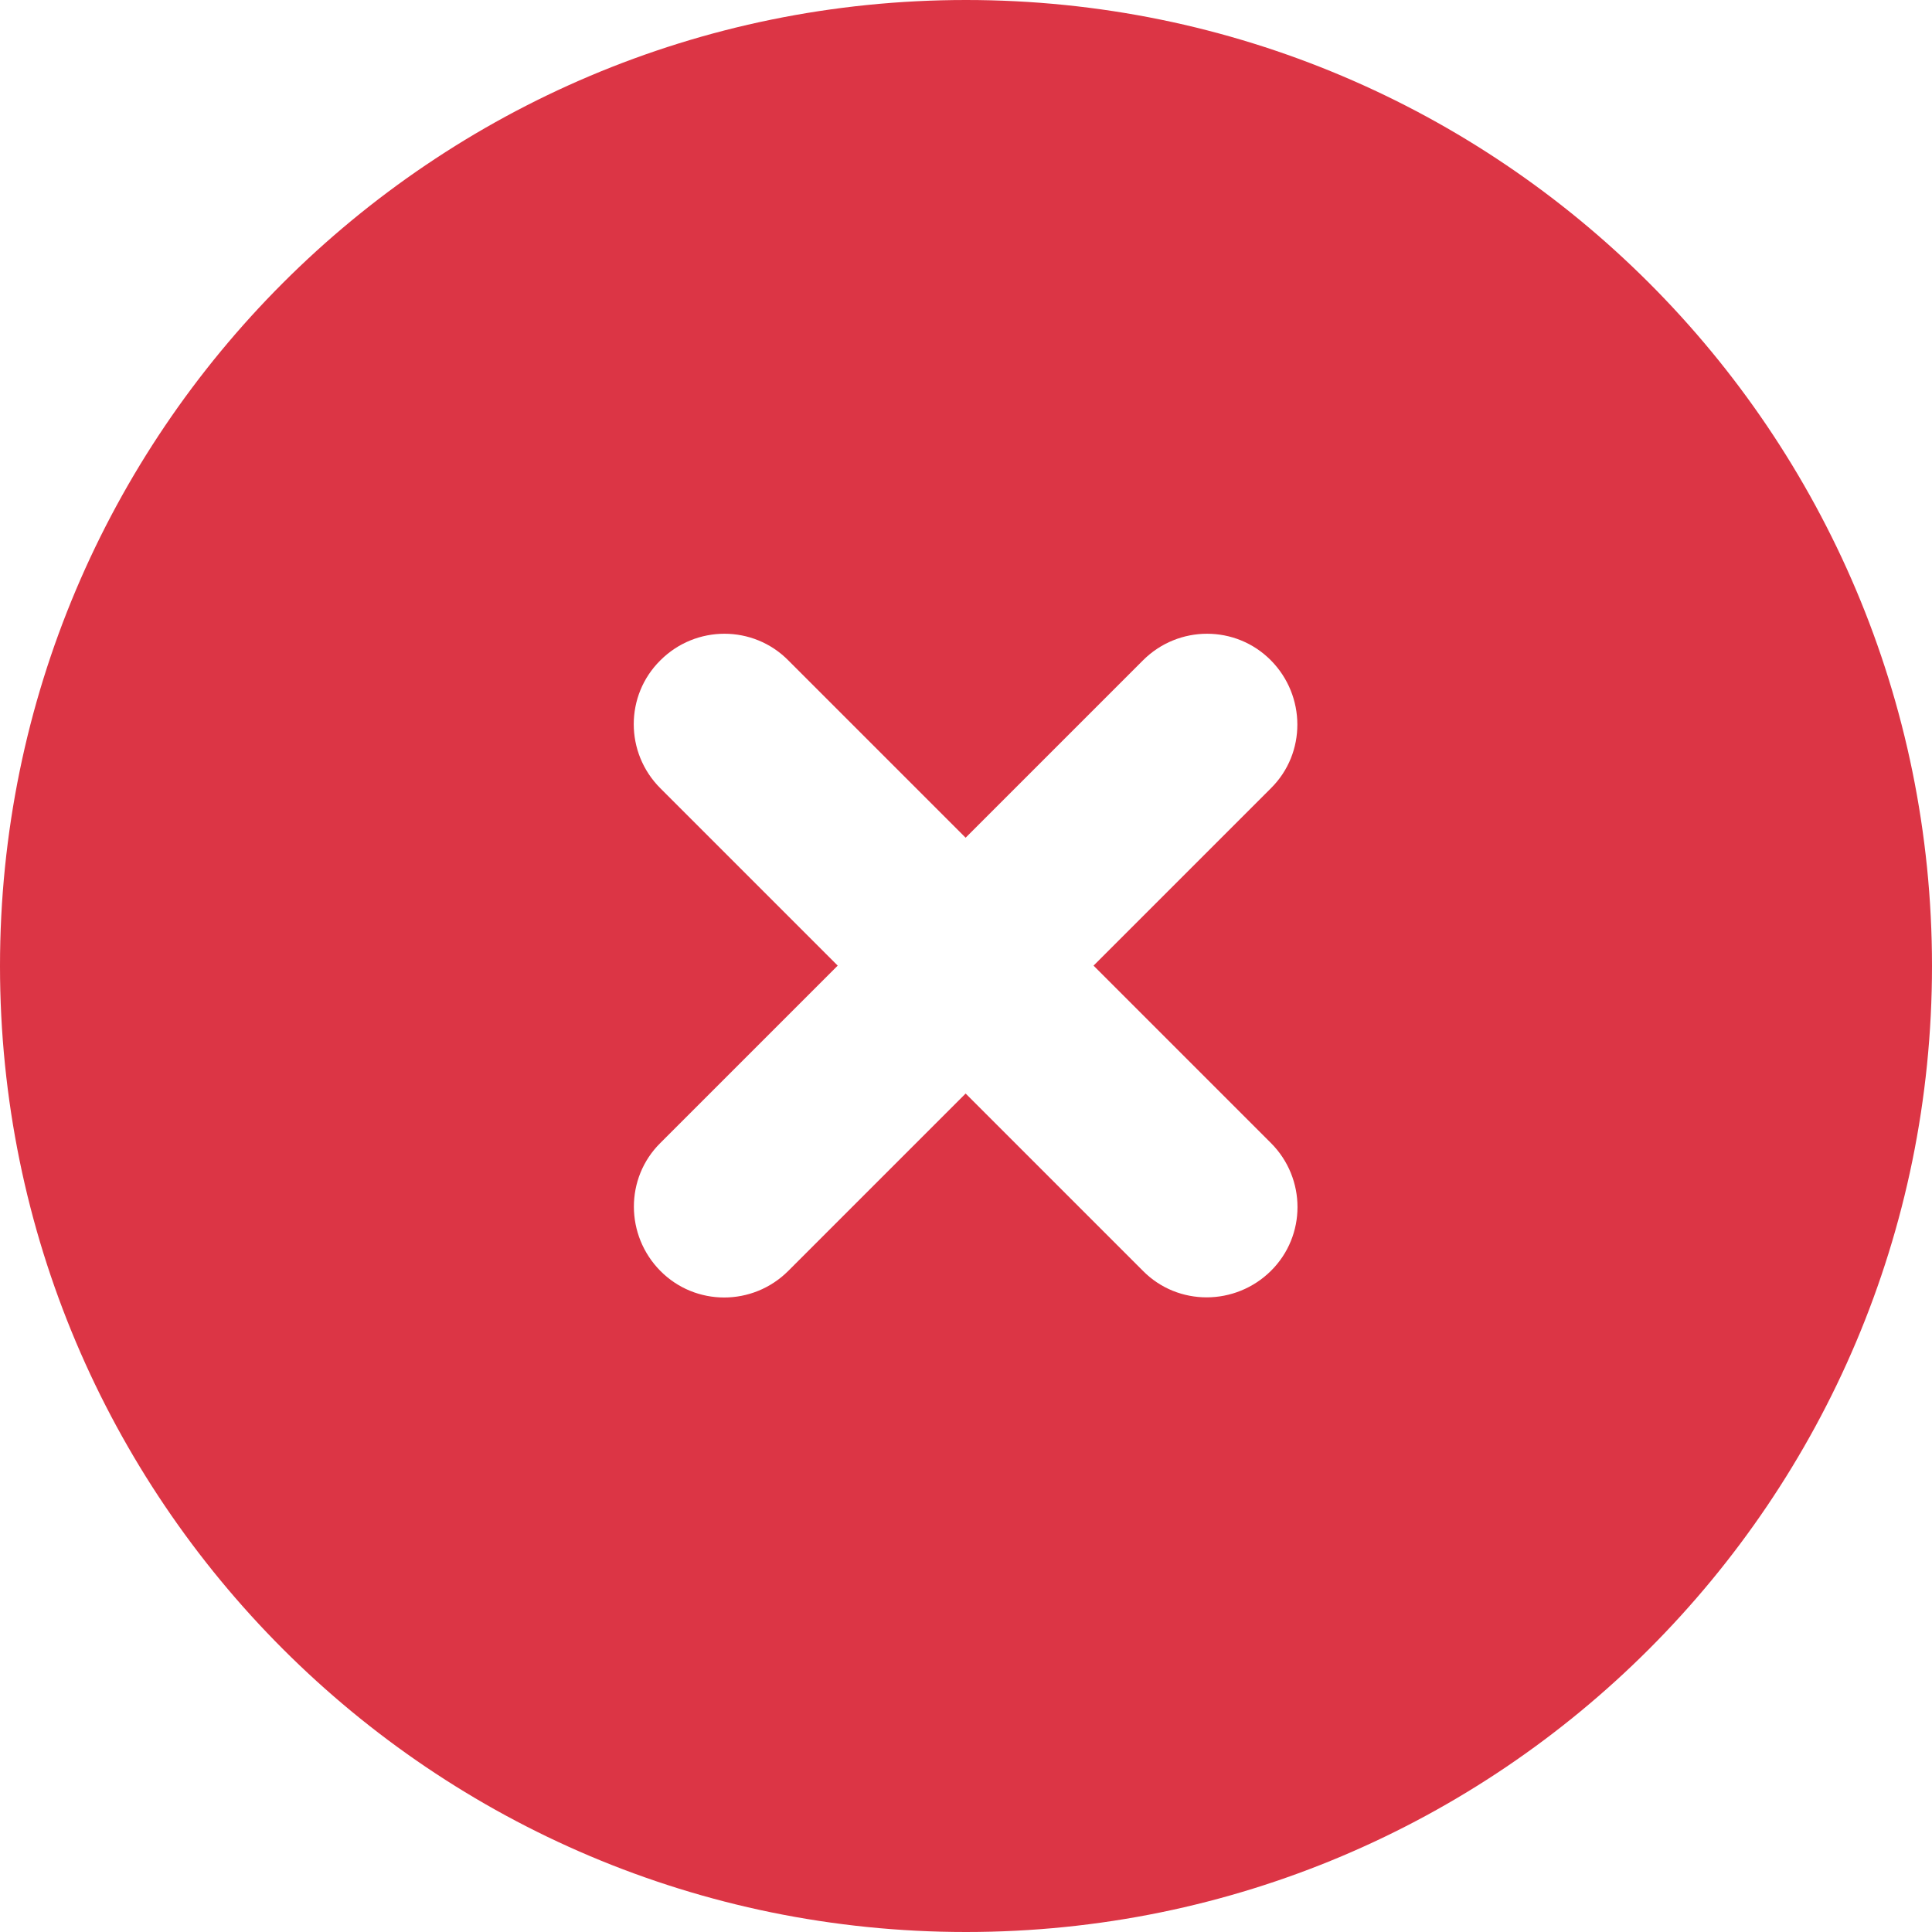
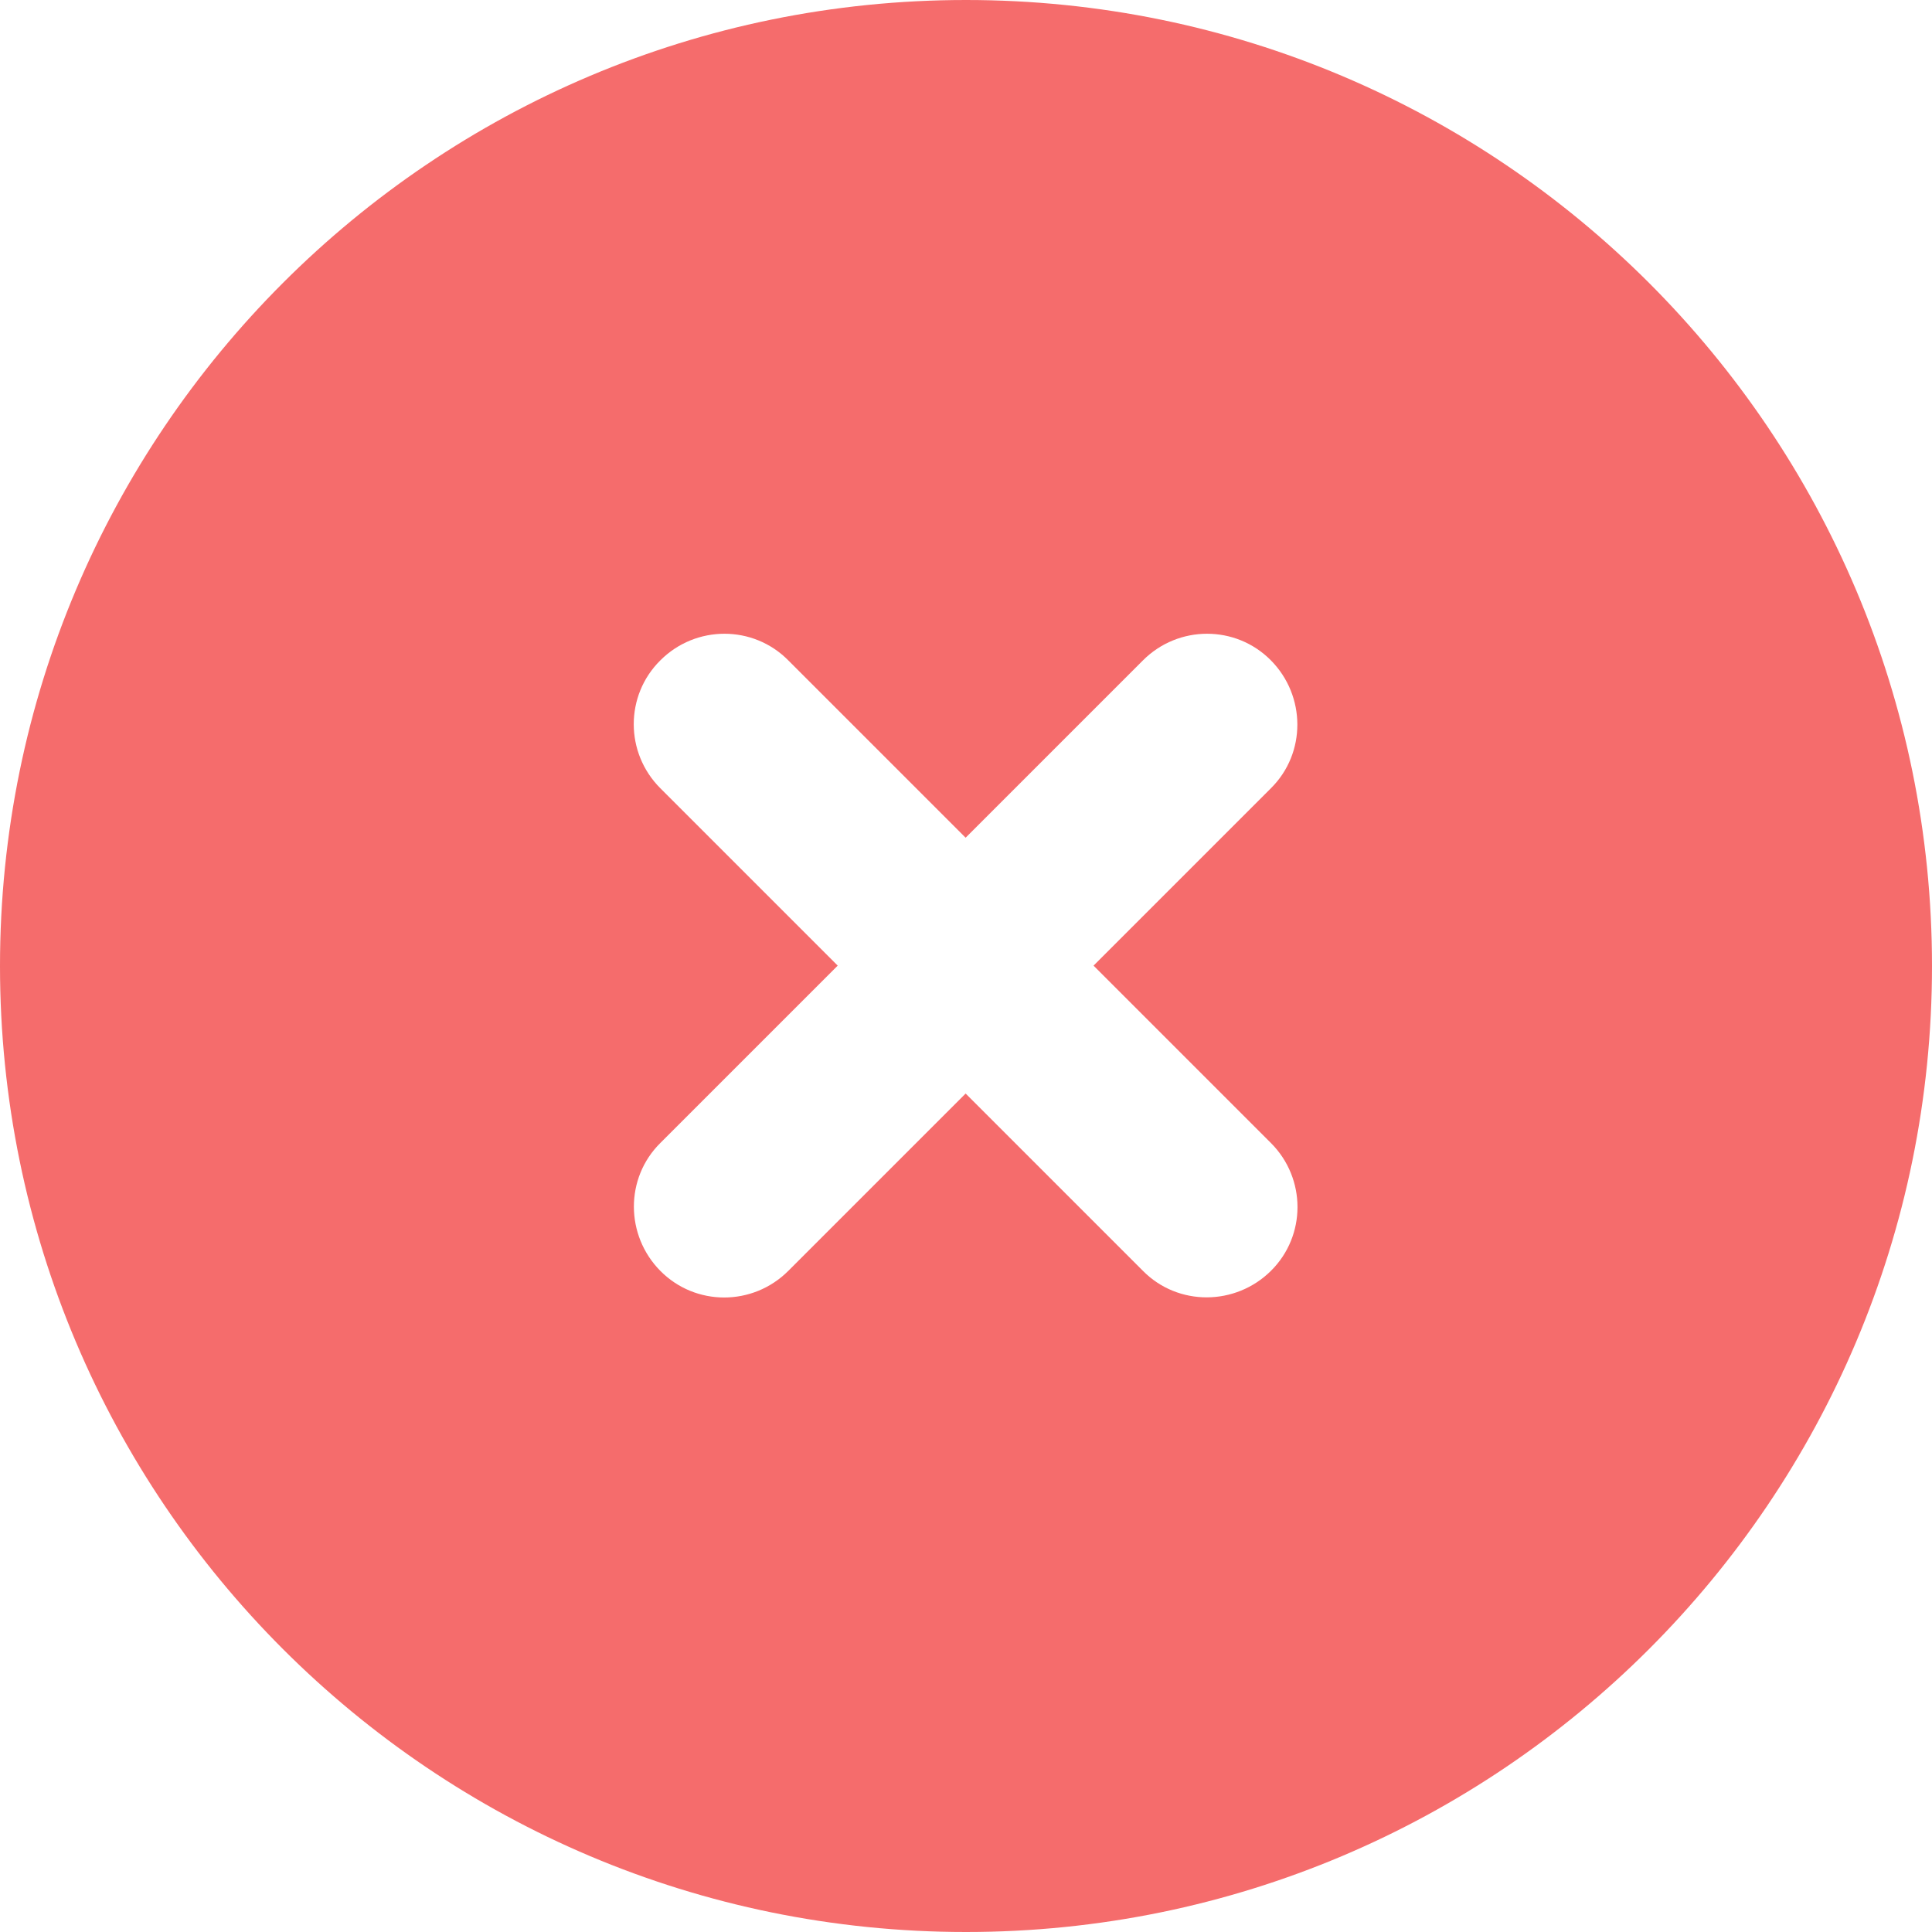
- <svg xmlns="http://www.w3.org/2000/svg" viewBox="0 0 512 512" width="24" height="24" fill="#212121">
-   <path d="M256 512A256 256 0 1 0 256 0a256 256 0 1 0 0 512zM175 175c9.4-9.4 24.6-9.4 33.9 0l47 47 47-47c9.4-9.4 24.6-9.4 33.9 0s9.4 24.6 0 33.9l-47 47 47 47c9.4 9.4 9.4 24.6 0 33.9s-24.6 9.4-33.9 0l-47-47-47 47c-9.4 9.4-24.6 9.4-33.9 0s-9.4-24.6 0-33.9l47-47-47-47c-9.4-9.4-9.4-24.6 0-33.9z" fill="#dc3545" />
+ <svg xmlns="http://www.w3.org/2000/svg" viewBox="0 0 512 512" width="24" height="24" fill="#F56C6C">
+   <path d="M256 512A256 256 0 1 0 256 0a256 256 0 1 0 0 512zM175 175c9.4-9.4 24.6-9.4 33.9 0l47 47 47-47c9.4-9.4 24.6-9.4 33.9 0s9.4 24.6 0 33.9l-47 47 47 47c9.4 9.4 9.4 24.6 0 33.9s-24.6 9.4-33.9 0l-47-47-47 47c-9.4 9.4-24.6 9.4-33.9 0s-9.4-24.6 0-33.9l47-47-47-47c-9.4-9.4-9.4-24.6 0-33.9z" fill="#F56C6C" />
</svg>
